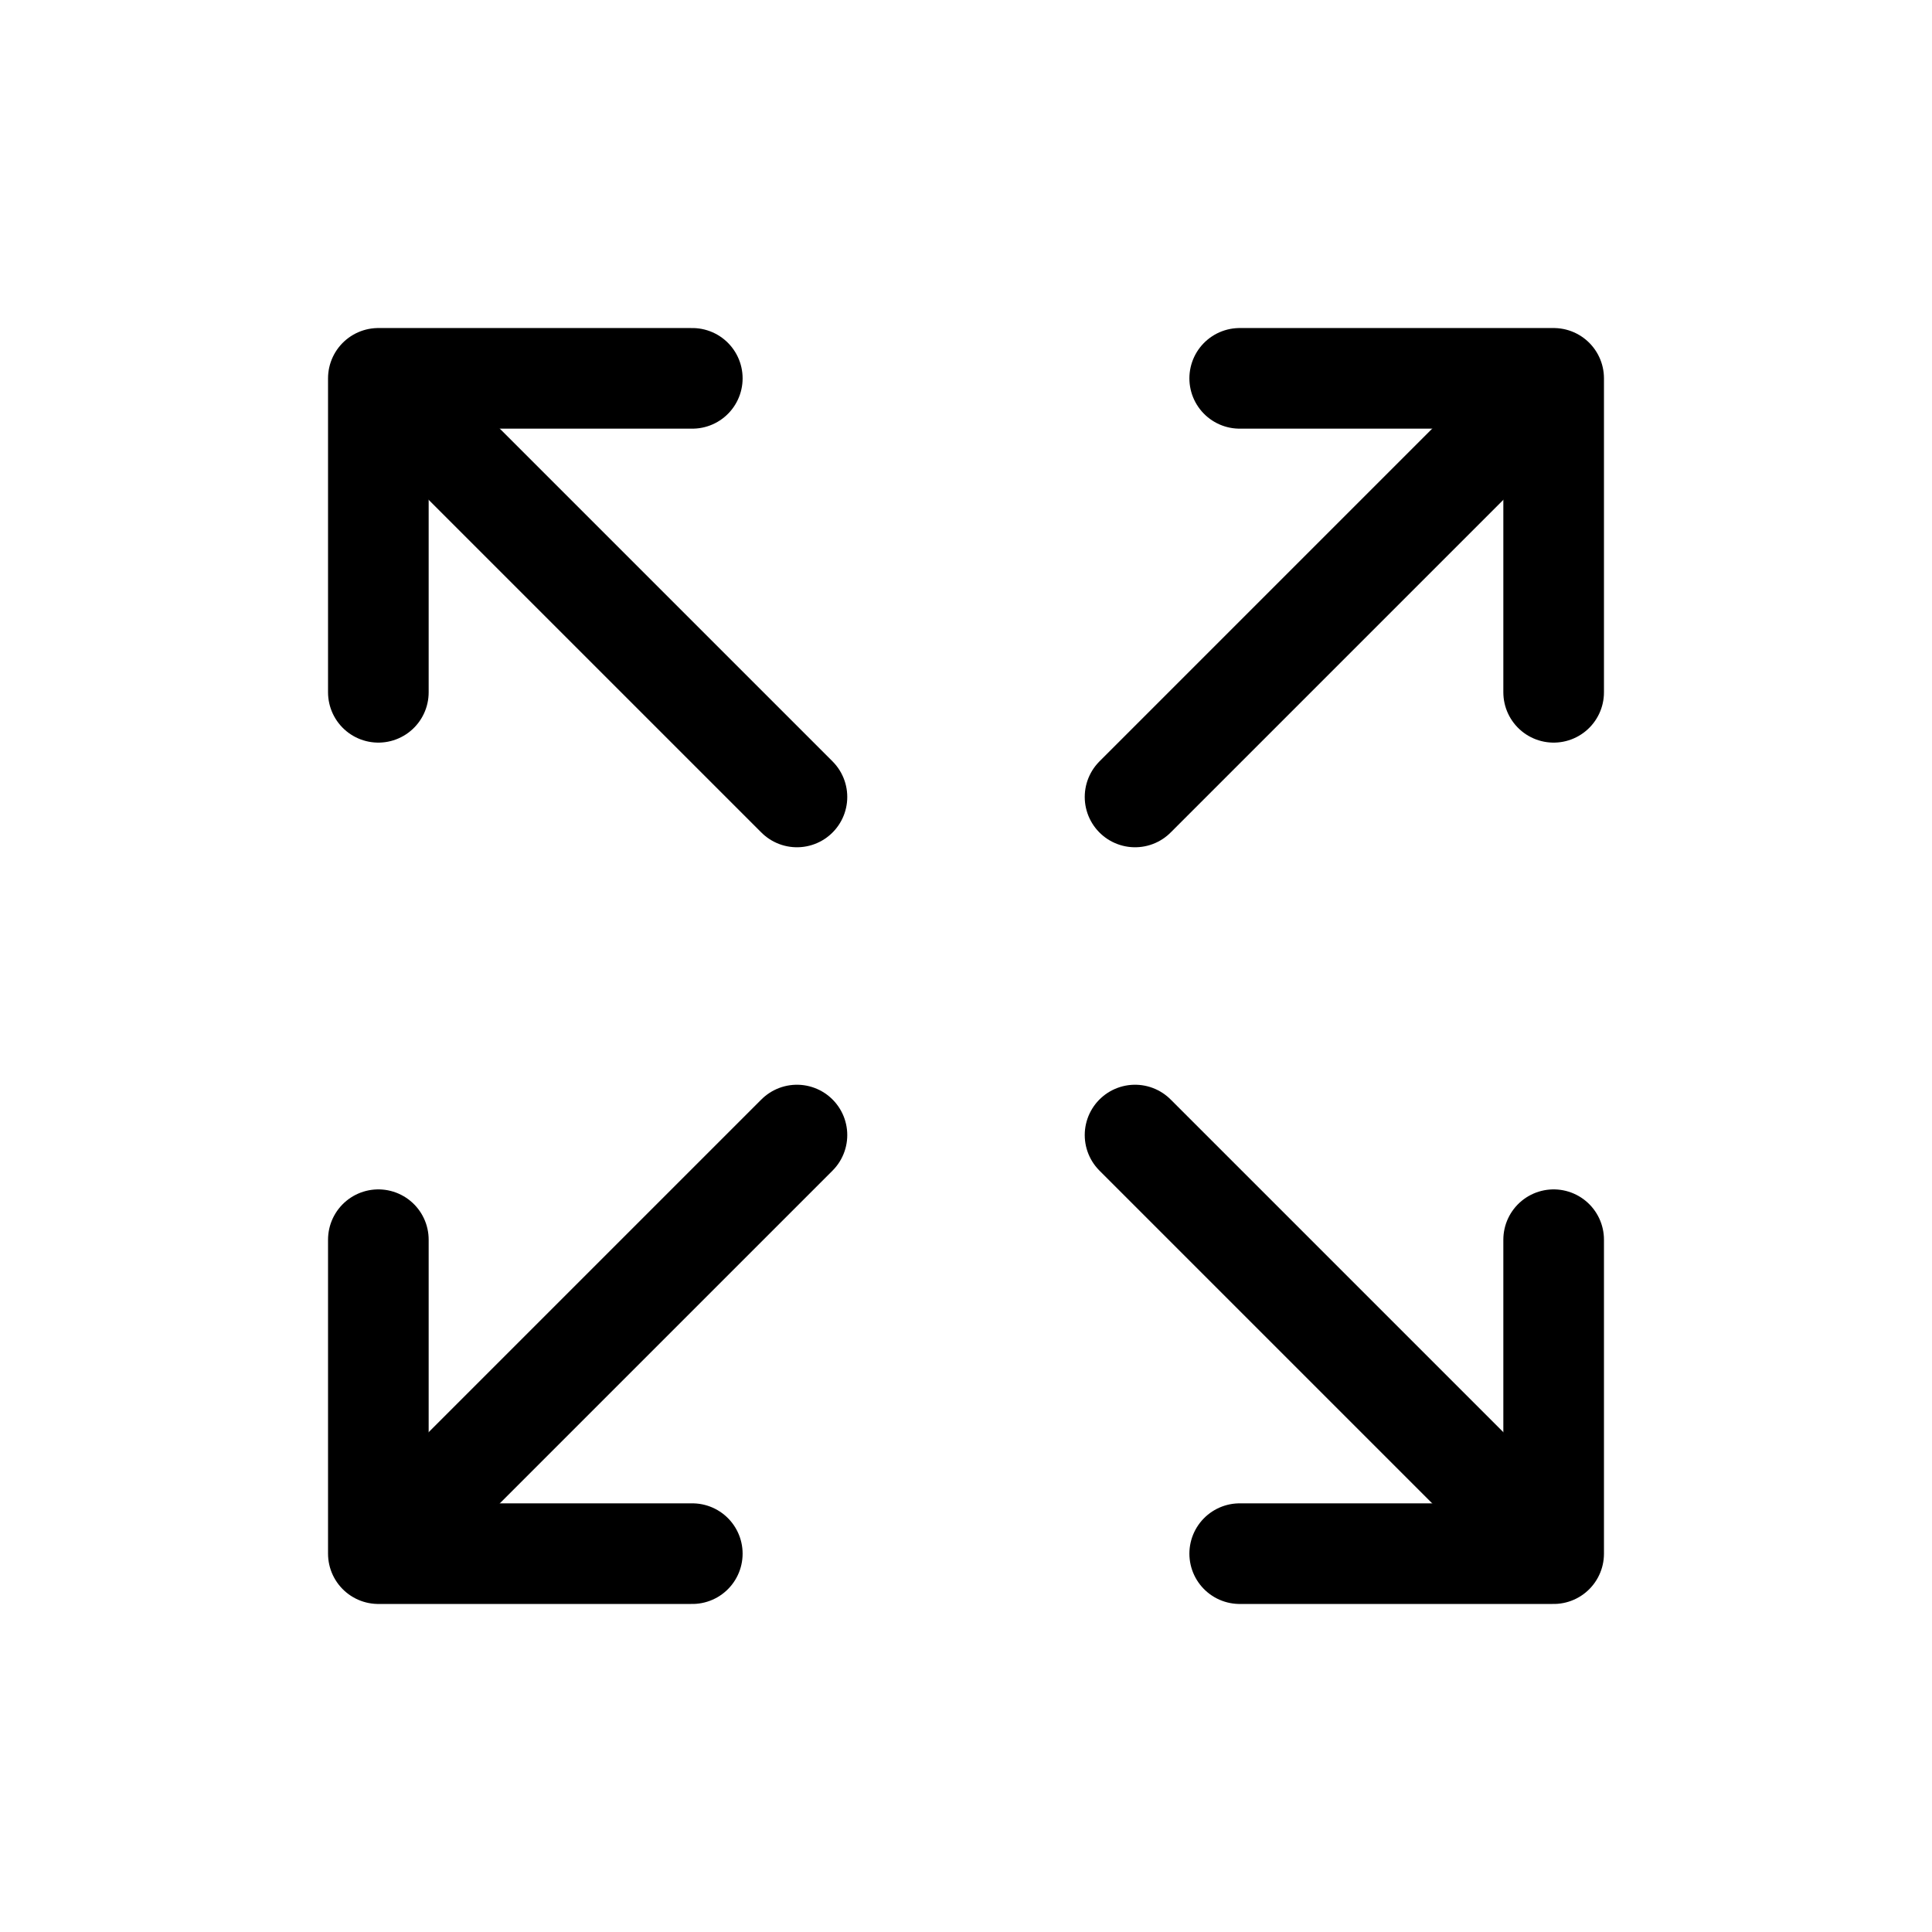
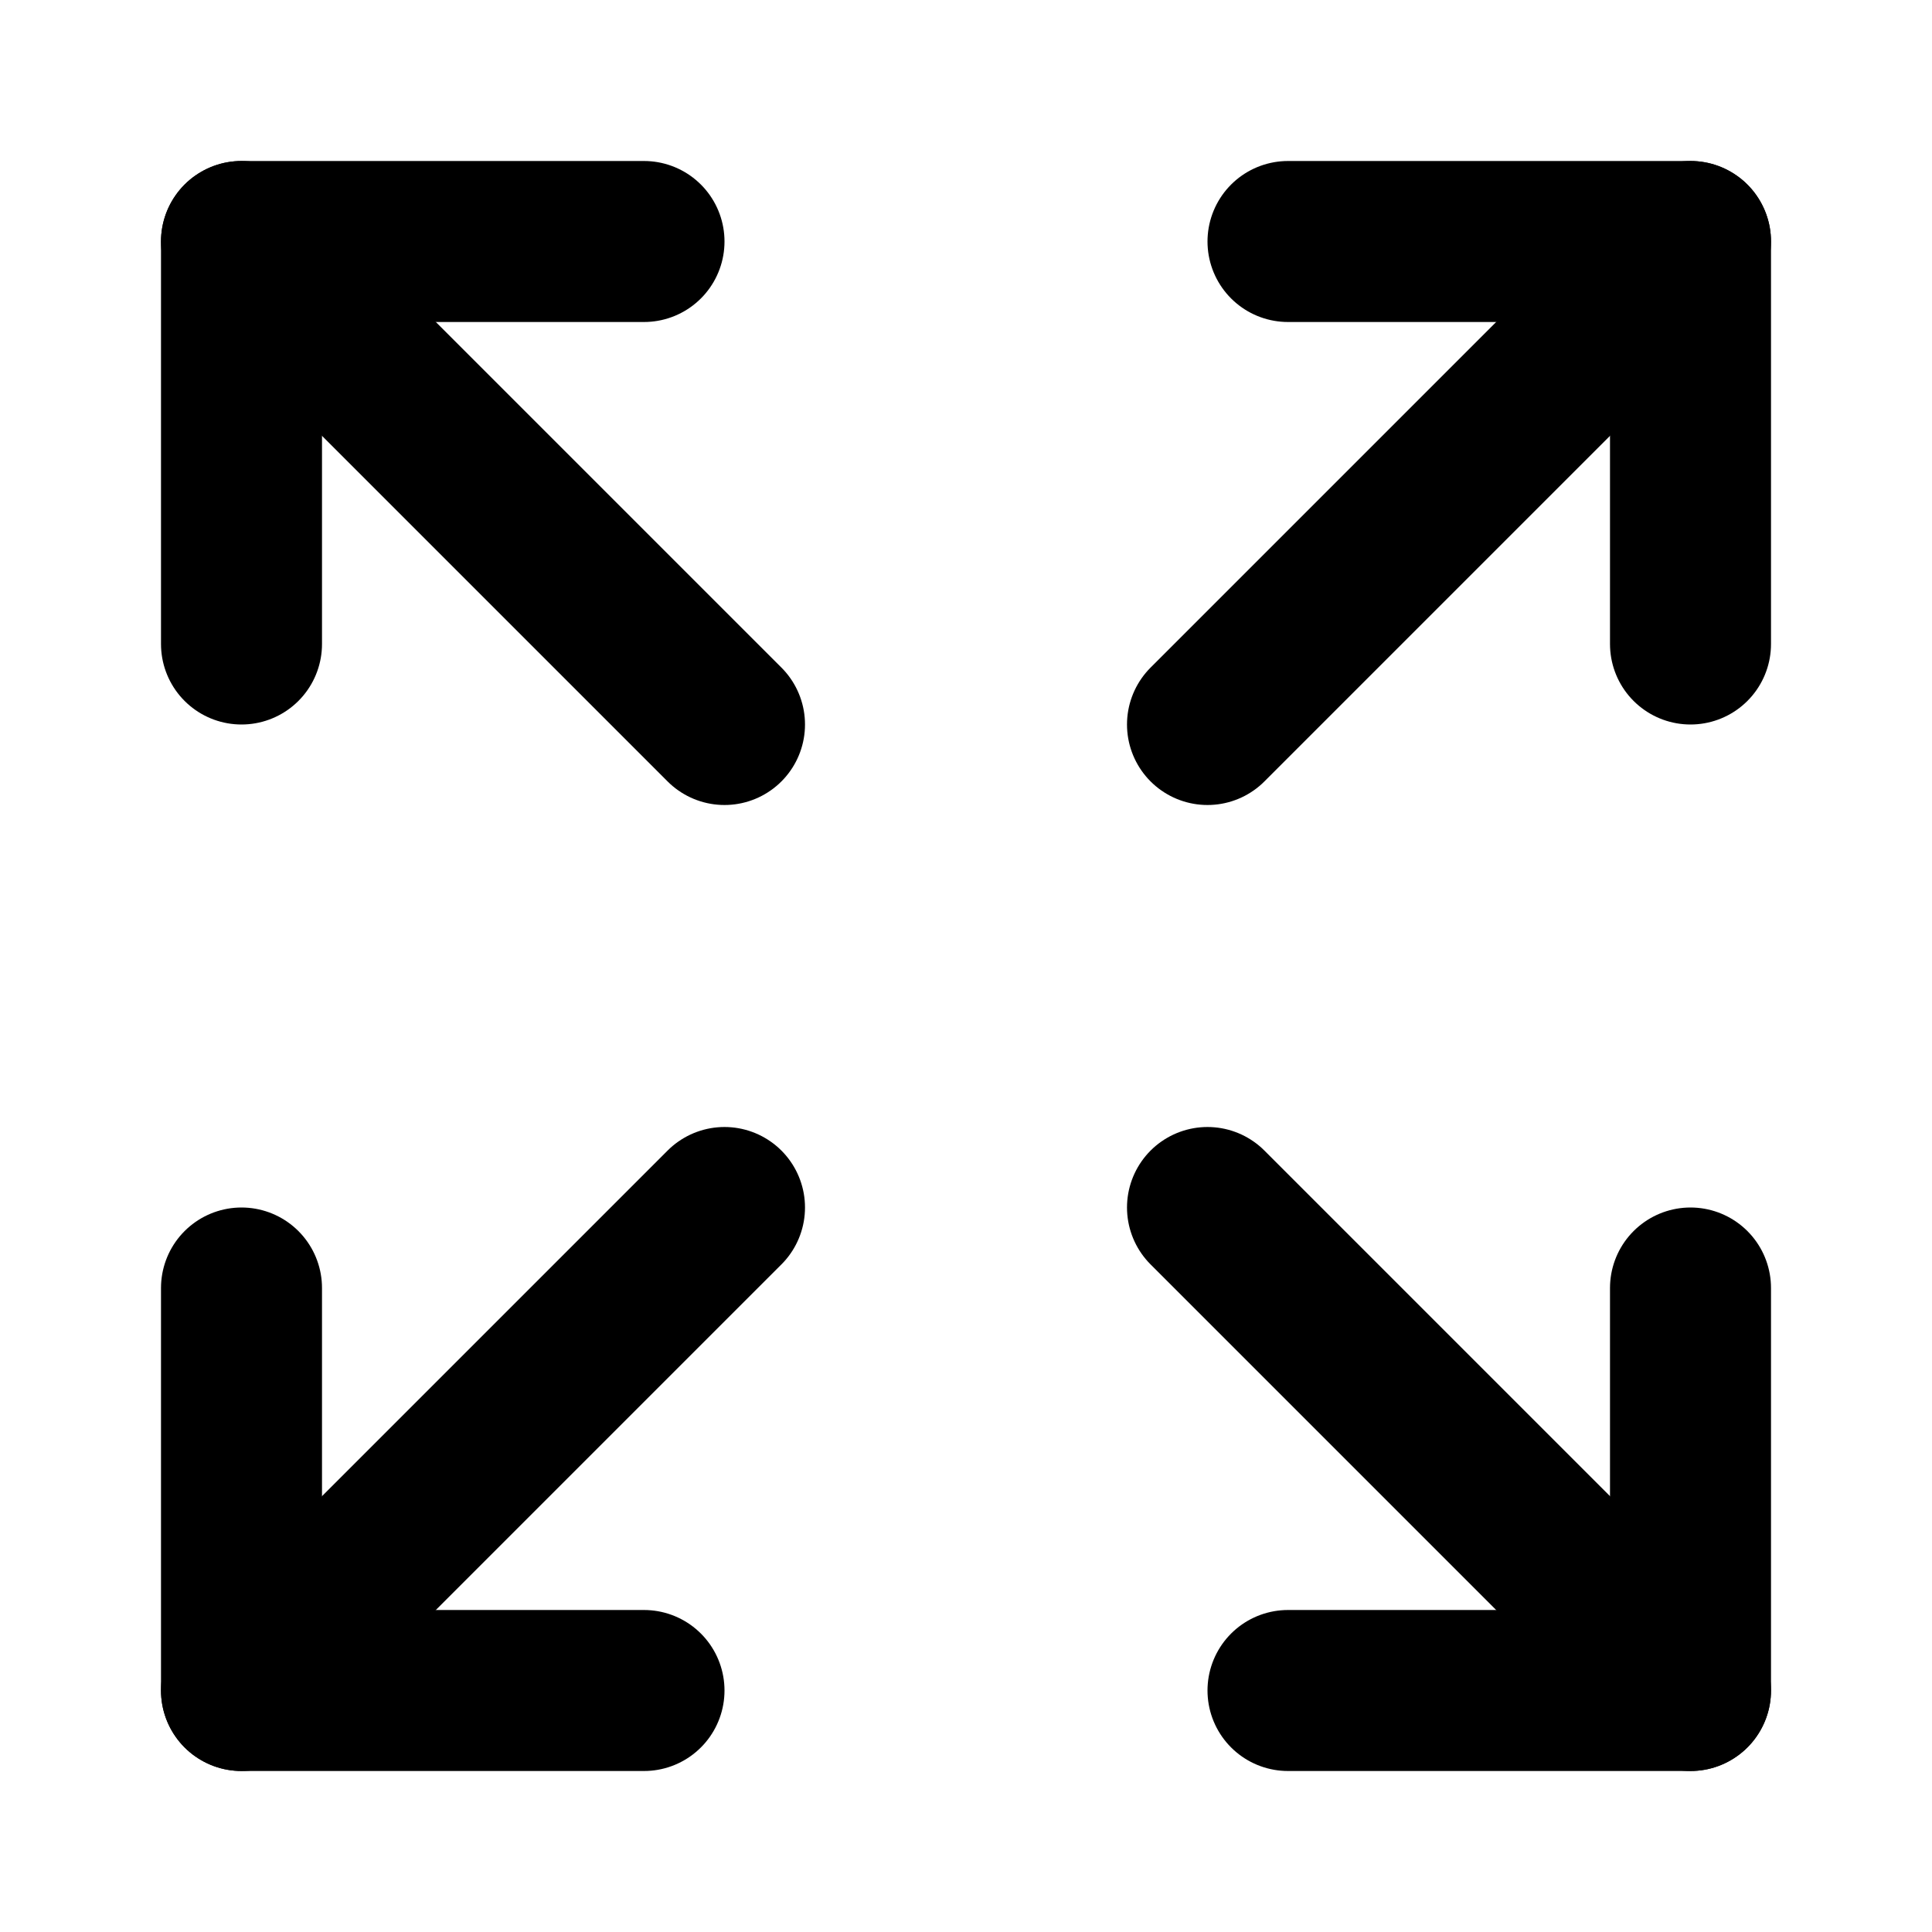
- <svg xmlns="http://www.w3.org/2000/svg" width="24" height="24" viewBox="0 0 24 24" fill="none" stroke="currentColor">
-   <g stroke="currentColor" stroke-width="1.25" stroke-linecap="round" stroke-linejoin="round">
-     <path d="M8.6 4.7H4.7v3.9" />
-     <path d="M15.4 4.7h3.9v3.9" />
-     <path d="M8.6 19.3H4.7v-3.9" />
-     <path d="M15.4 19.3h3.9v-3.9" />
-     <path d="M4.9 4.9l5 5" />
-     <path d="M19.1 4.9l-5 5" />
-     <path d="M4.9 19.1l5-5" />
-     <path d="M19.1 19.1l-5-5" />
-   </g>
+ <svg xmlns="http://www.w3.org/2000/svg" width="24" height="24" viewBox="0 0 24 24" fill="none" stroke="currentColor" stroke-width="2" stroke-linecap="round" stroke-linejoin="round">
+   <path d="m15 15 6 6" />
+   <path d="m15 9 6-6" />
+   <path d="M21 16v5h-5" />
+   <path d="M21 8V3h-5" />
+   <path d="M3 16v5h5" />
+   <path d="m3 21 6-6" />
+   <path d="M3 8V3h5" />
+   <path d="M9 9 3 3" />
</svg>
